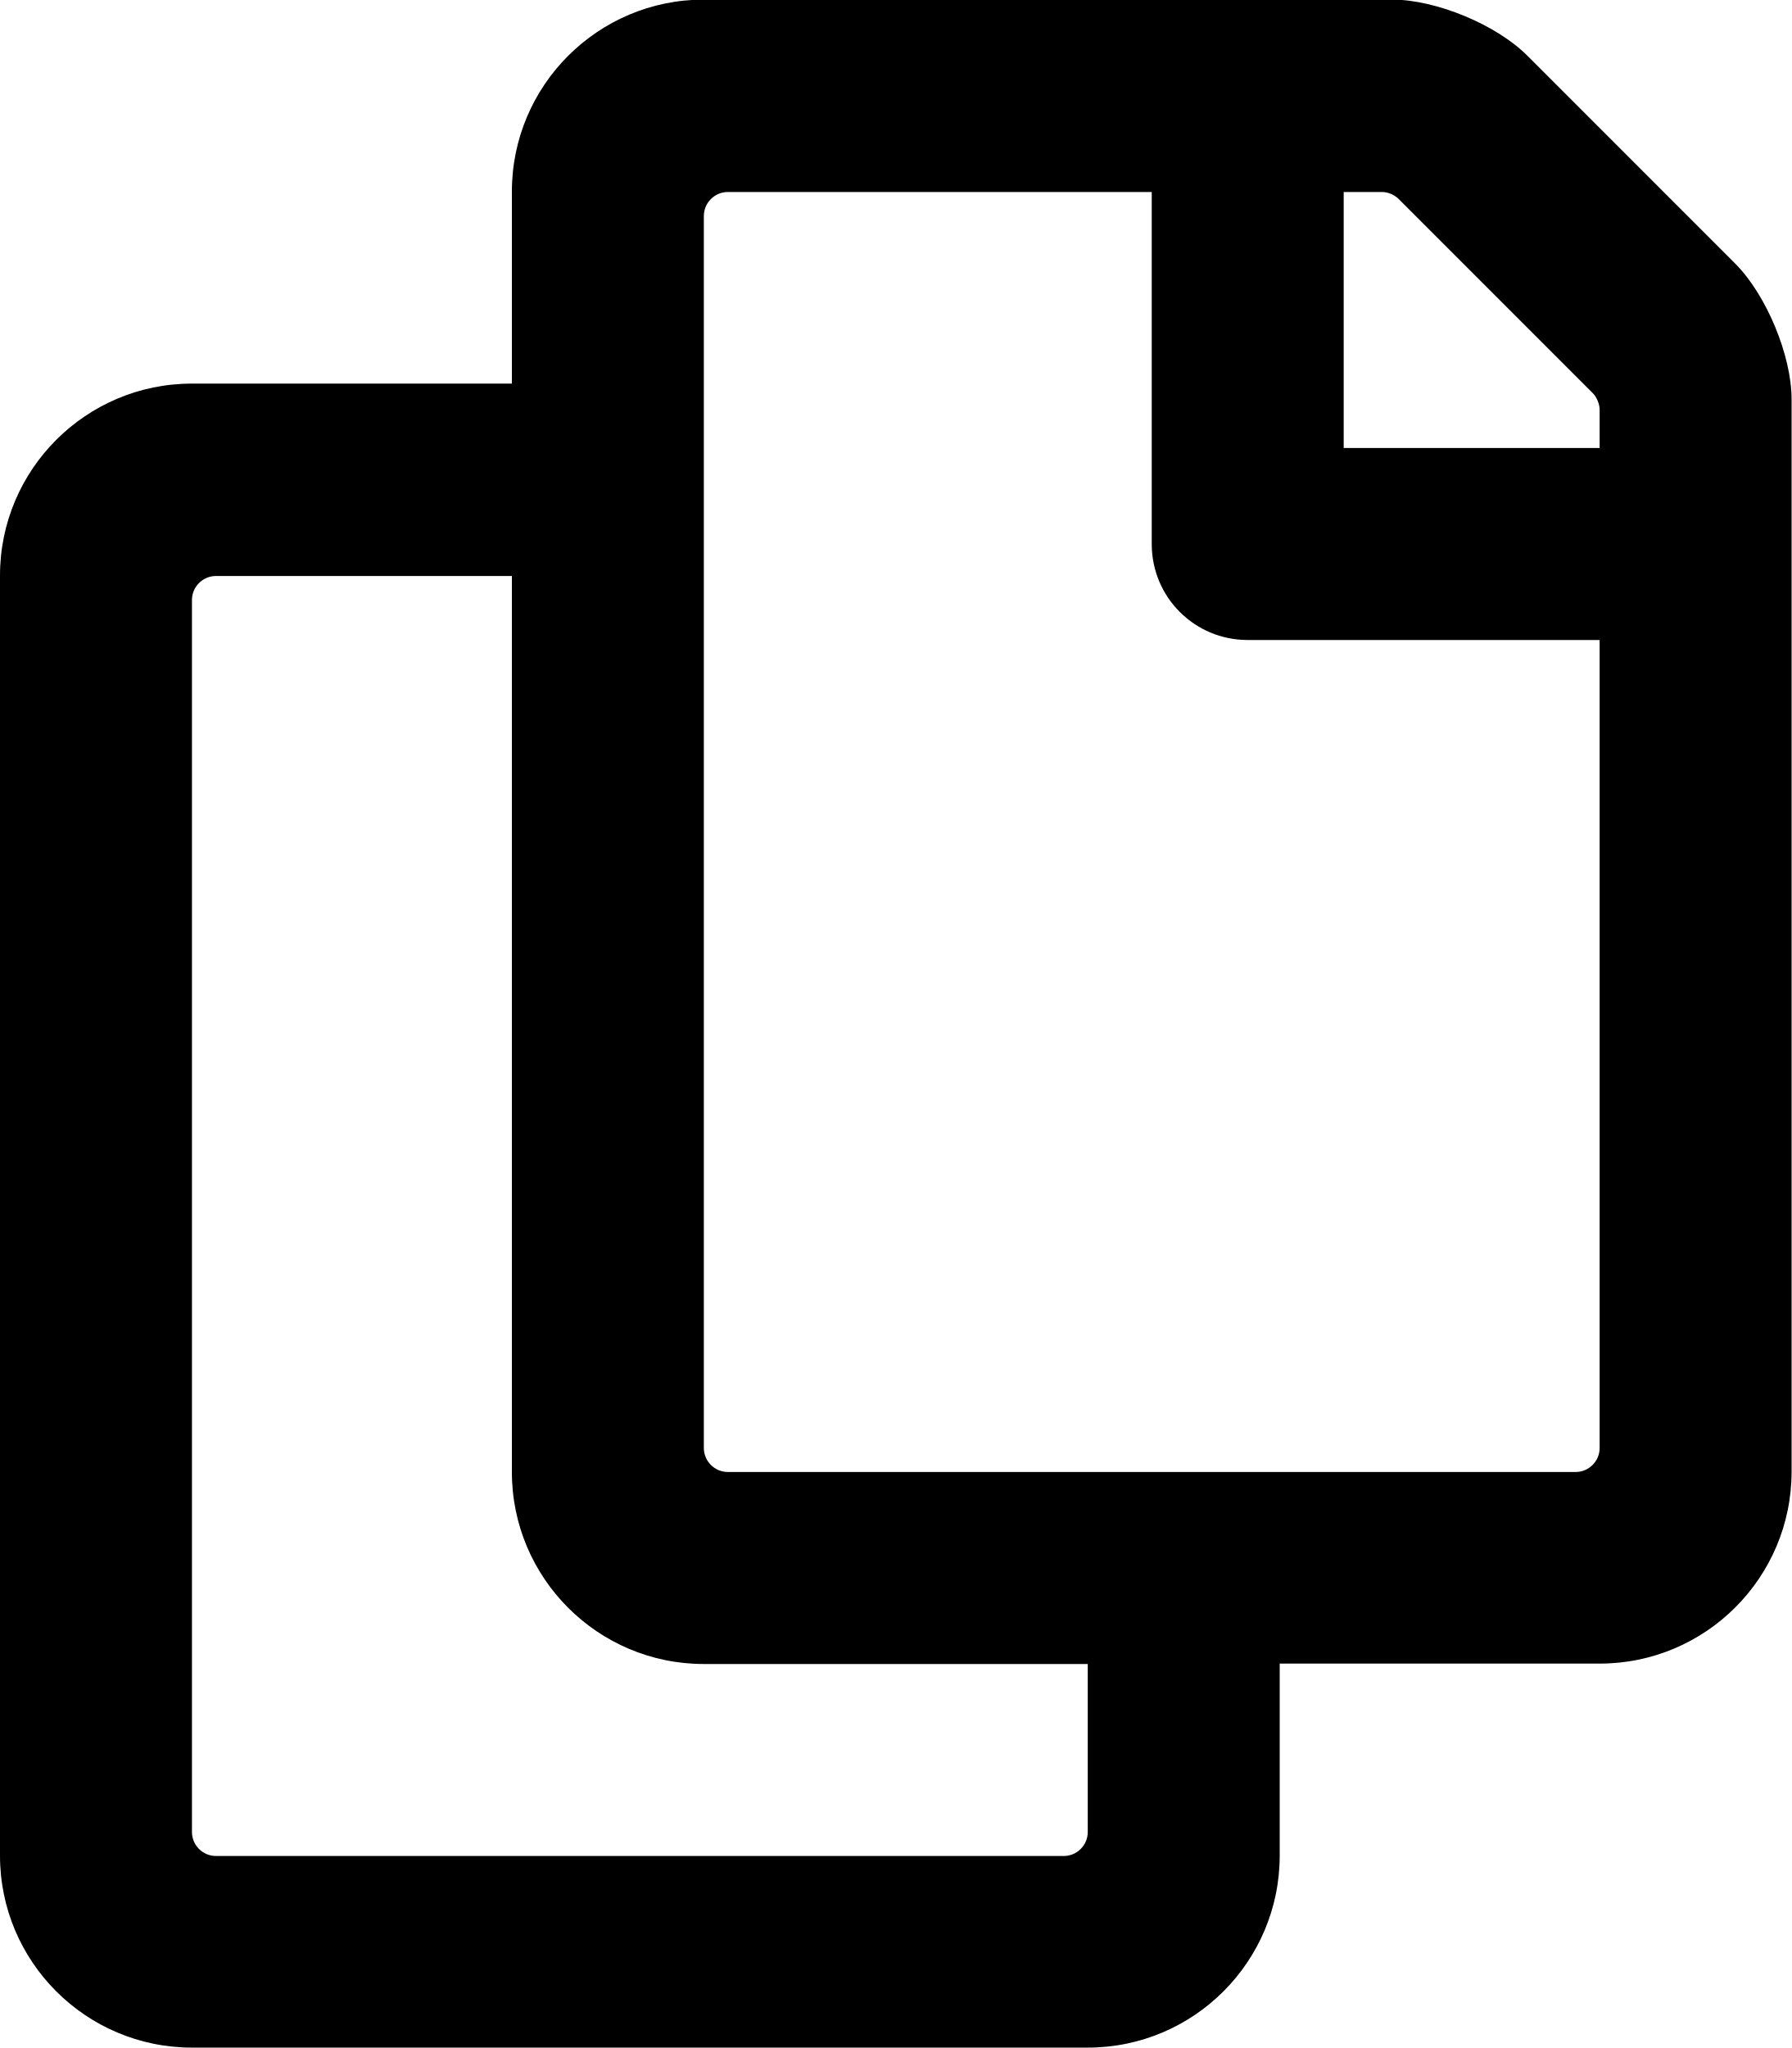
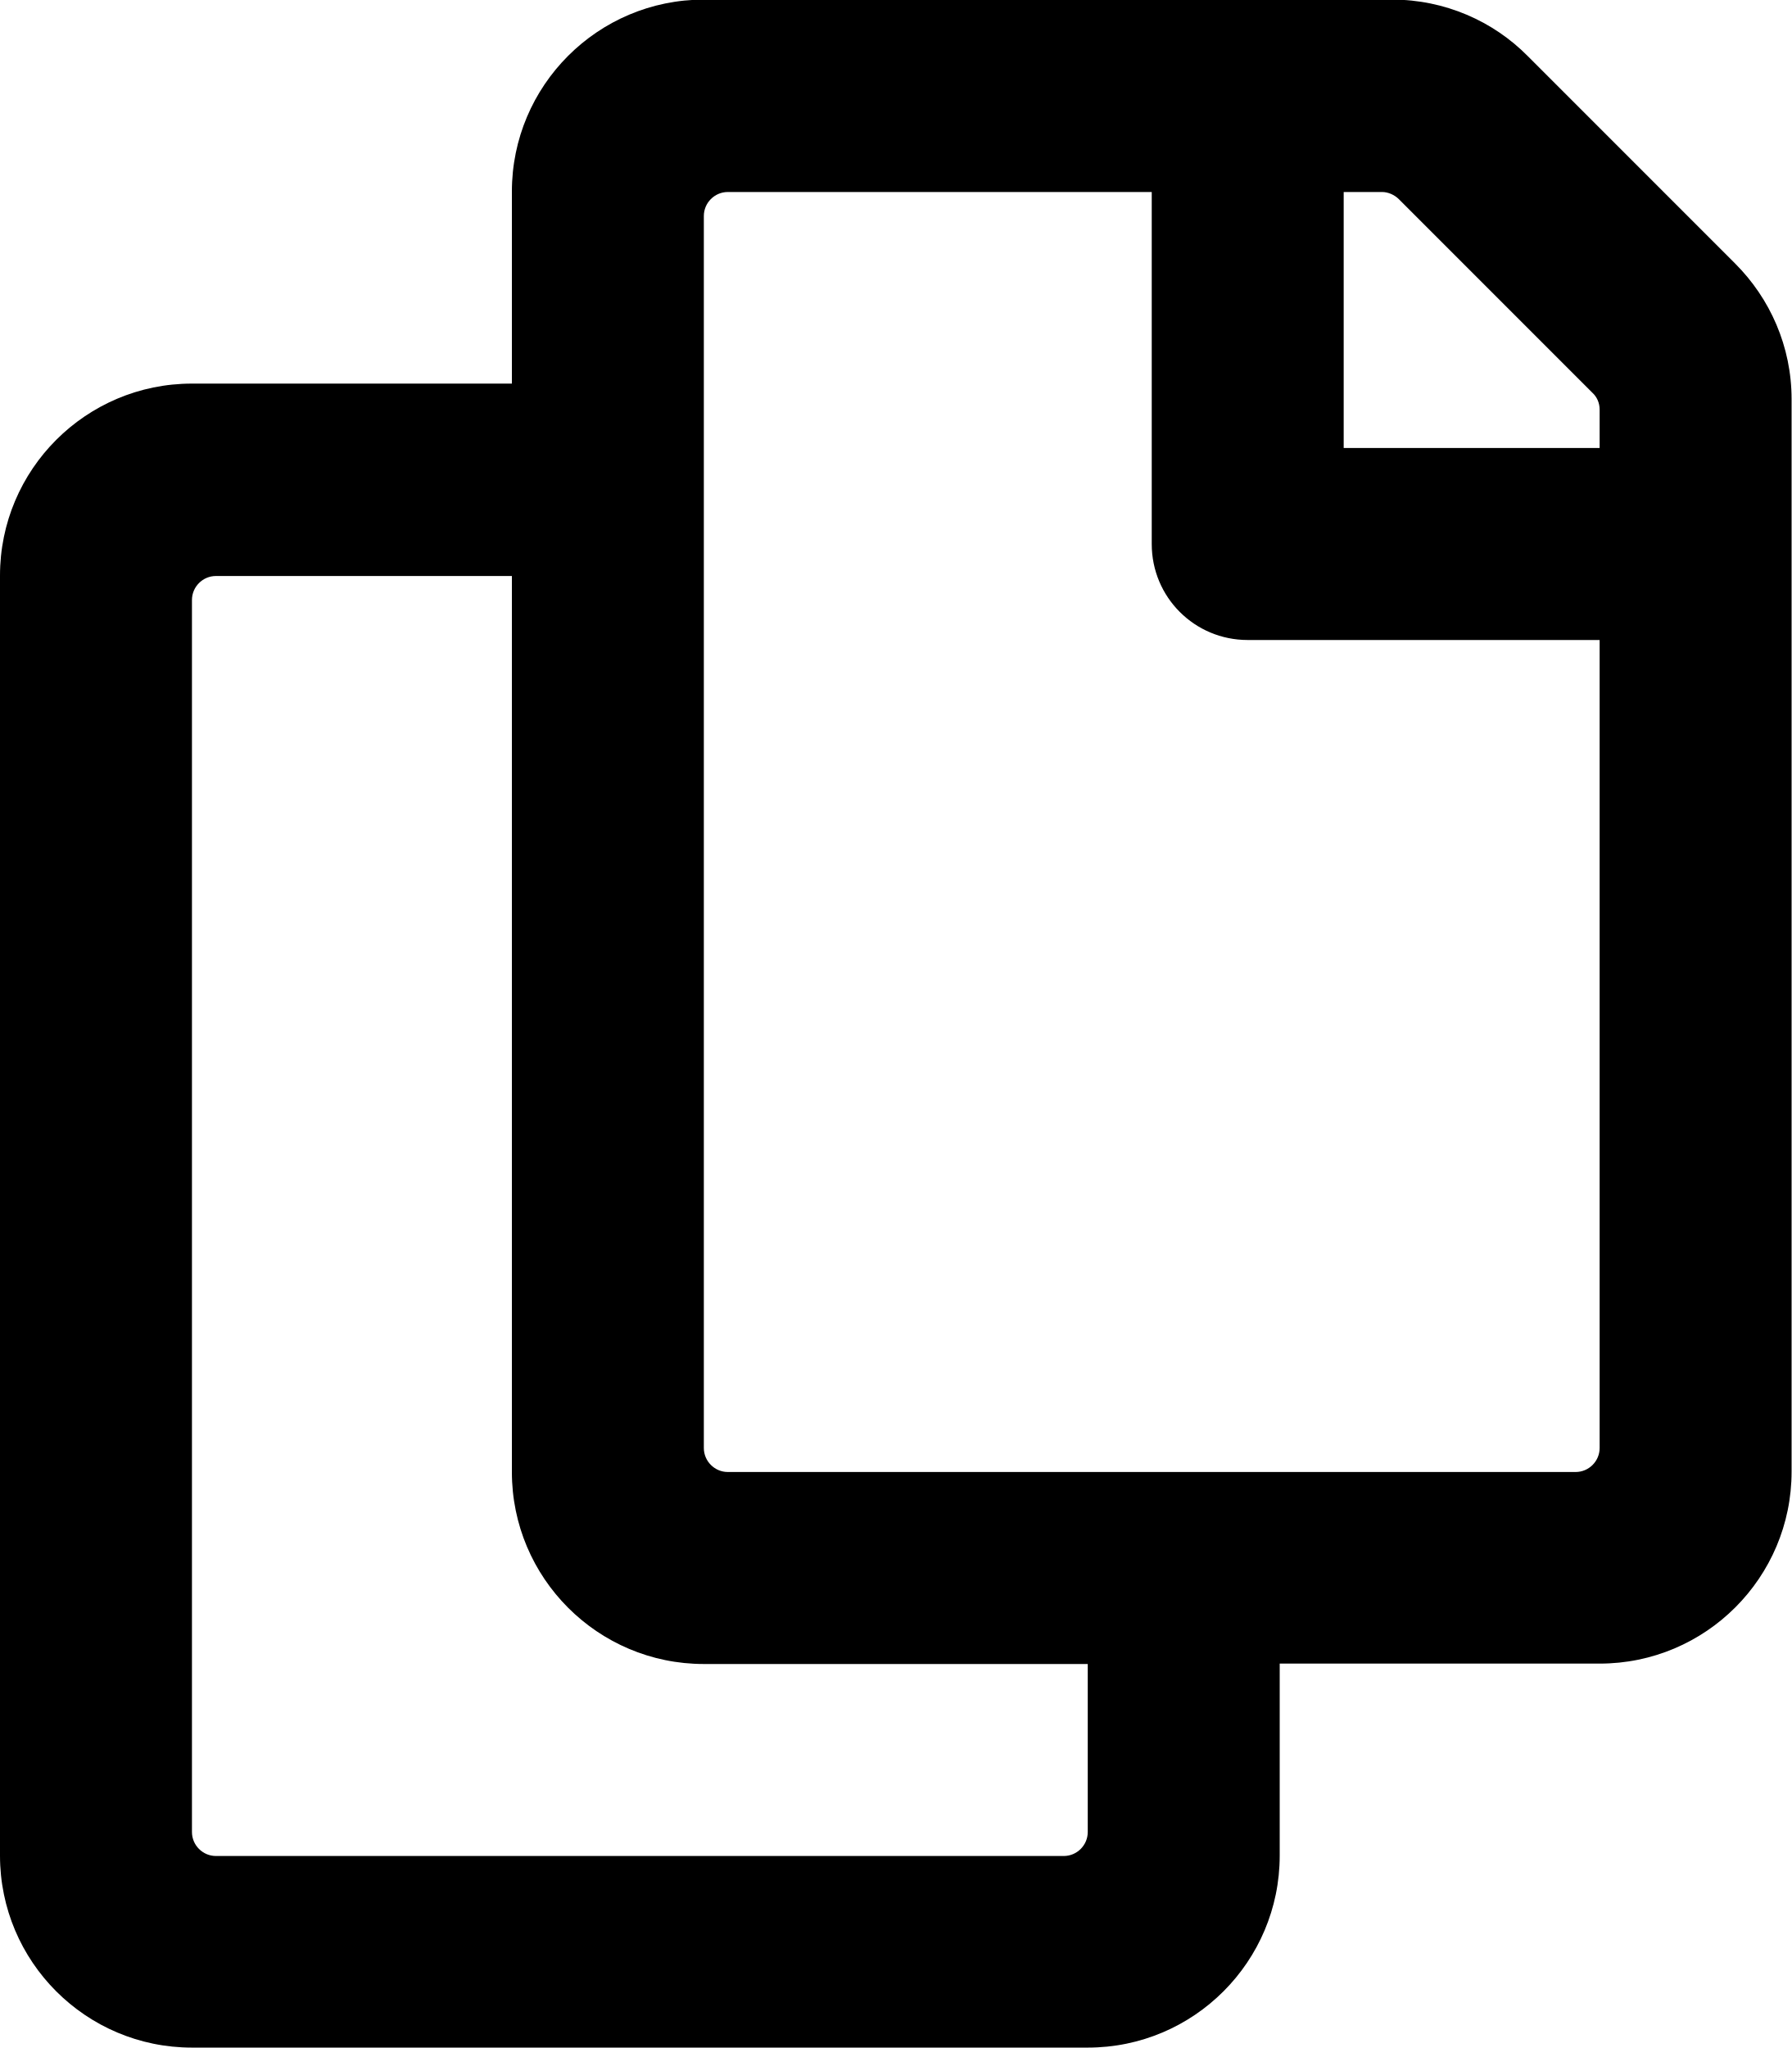
<svg xmlns="http://www.w3.org/2000/svg" width="100%" height="100%" viewBox="0 0 448 512">
-   <path fill="currentColor" d="M433.9 65.9c7.8 7.8 14.1 23 14.1 33.9v268.1c0 26.5-21.5 48-48 48h-80v48c0 26.5-21.5 48-48 48h-224c-26.5 0-48-21.5-48-48v-320c0-26.5 21.5-48 48-48h80v-48c0-26.5 21.5-48 48-48h172.1c11 0 26.2 6.3 33.9 14.1zM266 464c3.3 0 6-2.7 6-6v-42h-96c-26.5 0-48-21.5-48-48v-224h-74c-3.3 0-6 2.7-6 6v308c0 3.3 2.7 6 6 6h212zM394 368c3.3 0 6-2.7 6-6v-202h-88c-13.3 0-24-10.7-24-24v-88h-106c-3.3 0-6 2.7-6 6v308c0 3.3 2.7 6 6 6h212zM400 112v-9.6 0c0-1.4-0.8-3.3-1.8-4.2l-48.4-48.4c-1.1-1.1-2.7-1.8-4.2-1.8h-9.6v64h64z" />
+   <path fill="currentColor" d="M433.9 65.9c8.7 8.7 14.1 20.7 14.1 33.9v268.1c0 26.5-21.5 48-48 48h-80v48c0 26.5-21.5 48-48 48h-224c-26.5 0-48-21.5-48-48v-320c0-26.5 21.5-48 48-48h80v-48c0-26.5 21.5-48 48-48h172.1c13.2 0 25.3 5.4 33.9 14.1zM266 464c3.3 0 6-2.7 6-6v-42h-96c-26.5 0-48-21.5-48-48v-224h-74c-3.3 0-6 2.7-6 6v308c0 3.3 2.7 6 6 6h212zM394 368c3.3 0 6-2.7 6-6v-202h-88c-13.3 0-24-10.7-24-24v-88h-106c-3.3 0-6 2.7-6 6v308c0 3.3 2.7 6 6 6h212zM400 112v-9.6c0-1.7-0.7-3.2-1.8-4.2l-48.4-48.4c-1.1-1.1-2.7-1.8-4.2-1.8h-9.6v64h64z" />
</svg>
